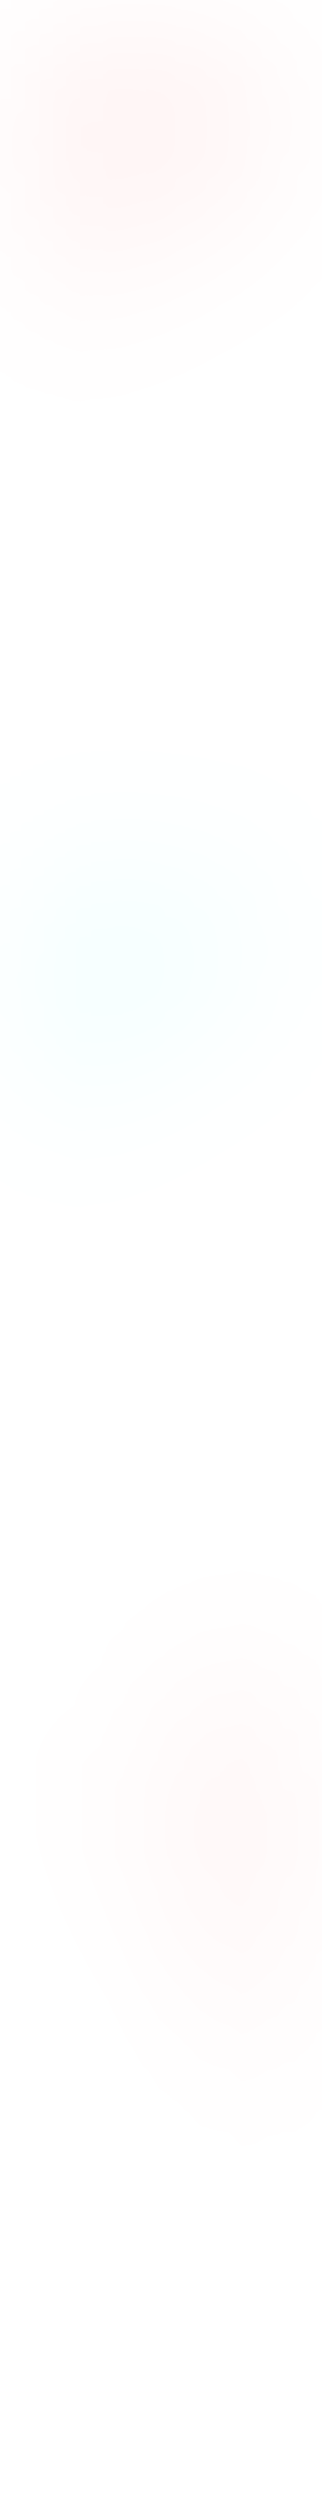
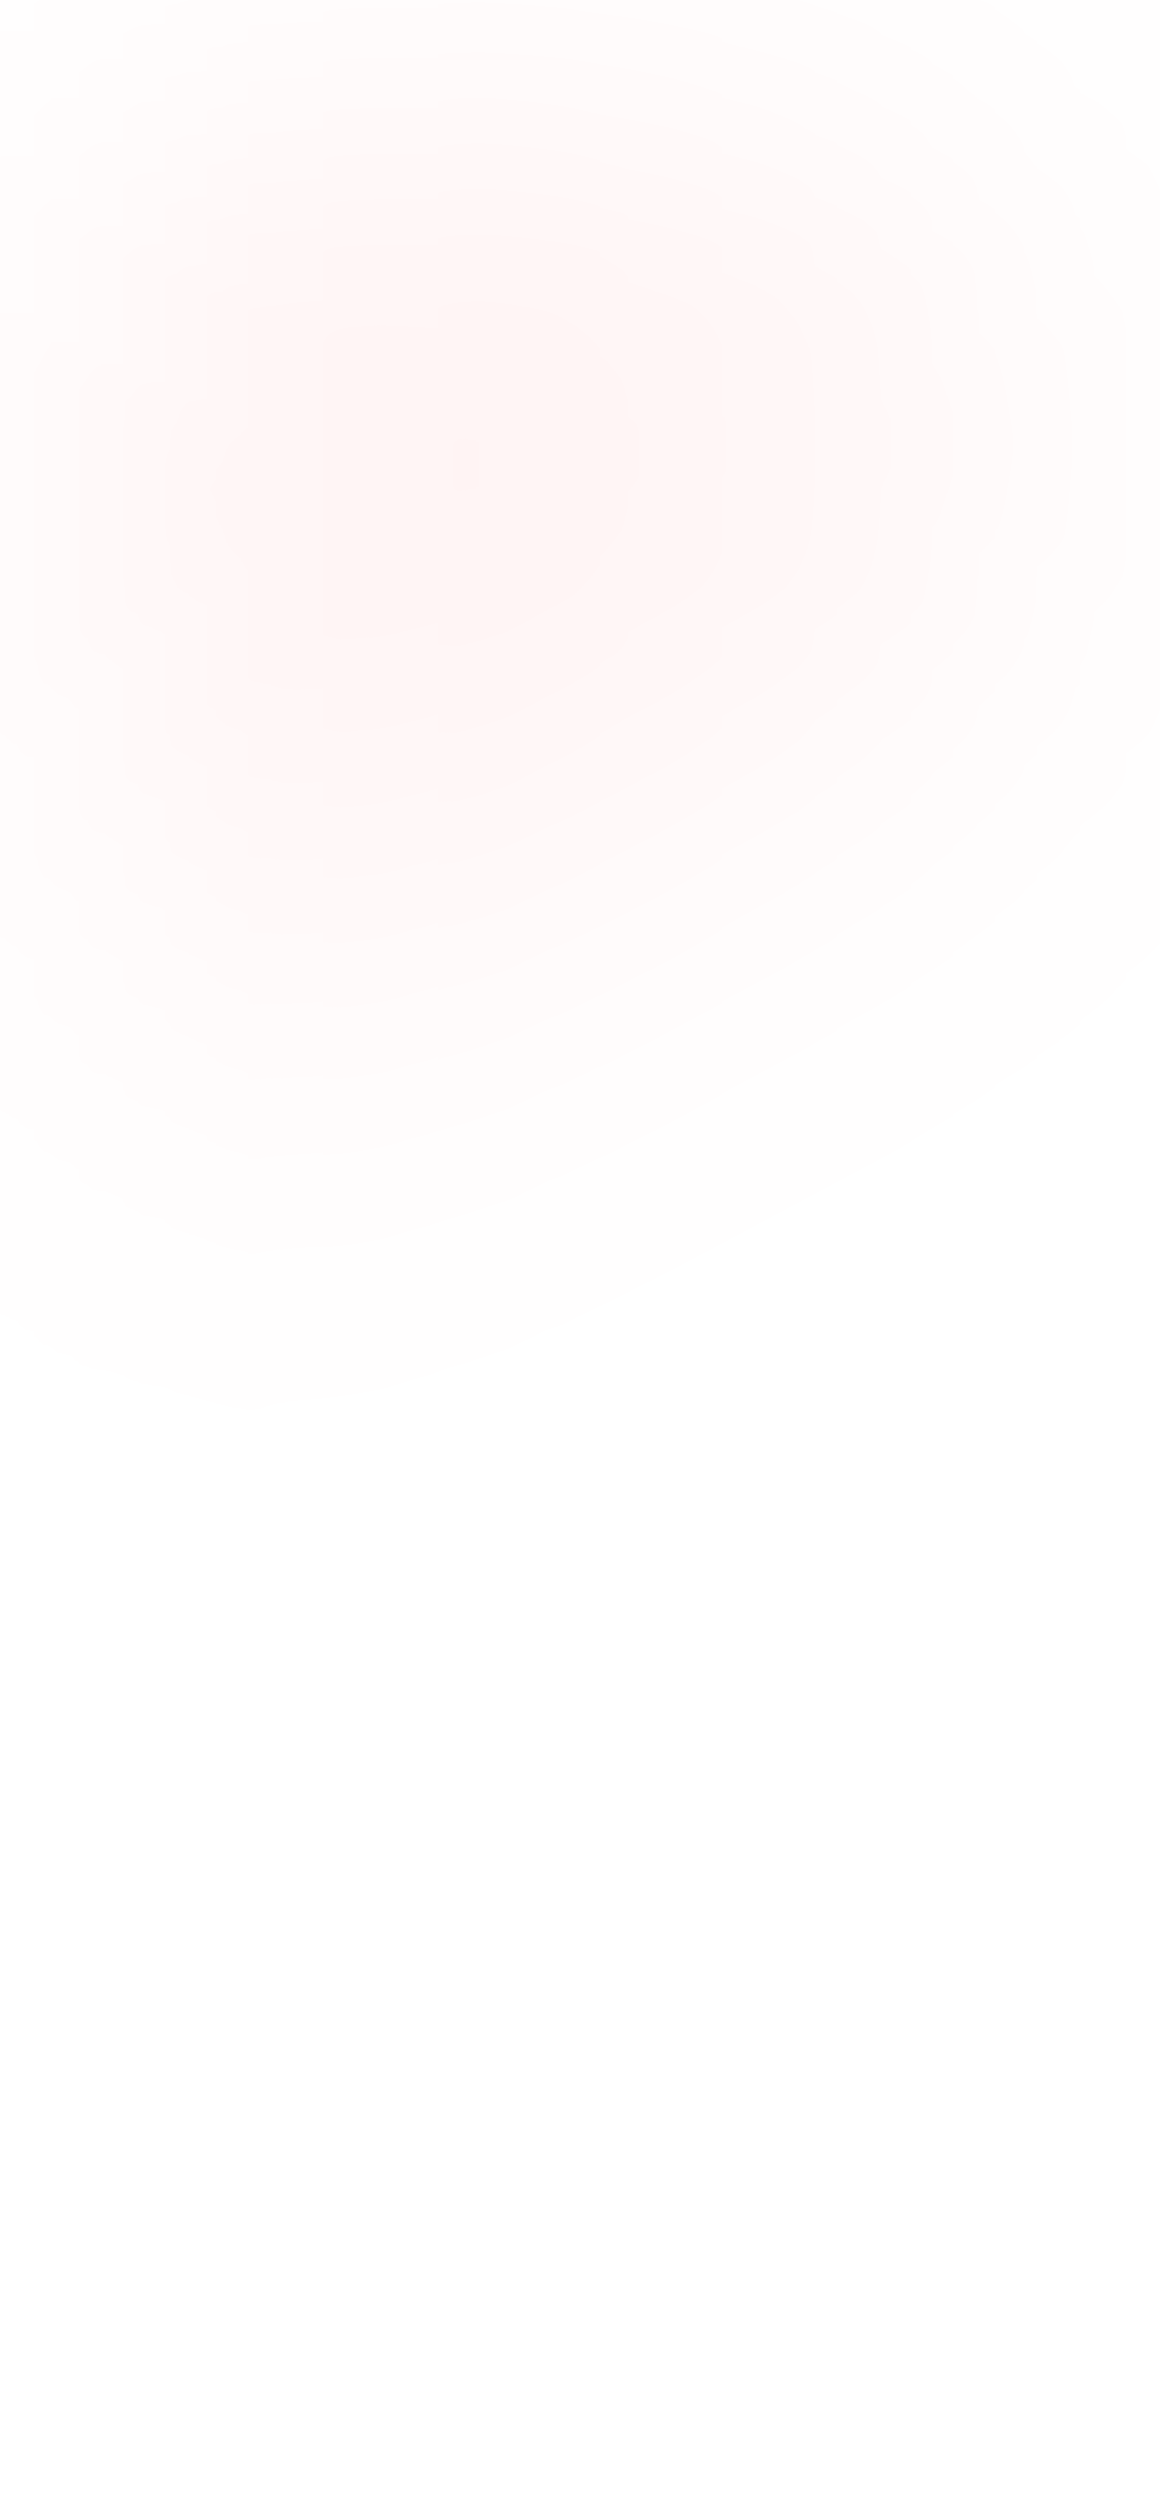
- <svg xmlns="http://www.w3.org/2000/svg" width="320" height="2490" viewBox="0 0 320 2490" fill="none">
-   <path d="M499 1623.35V2320s-486.78-511-279.707-625.8C415.216 1585.6 499 1623.35 499 1623.35z" fill="#FF1212" fill-opacity=".05" filter="url(#a)" />
-   <path d="M336.422 140.027l-711.453 379.614S89.835 228.642 6.909-165.242l329.513 305.269z" fill="#FF1212" fill-opacity=".05" filter="url(#b)" />
-   <path d="M334.401 911.978l-613.402 381.802s377.775-270.79 71.448-443.689l541.954 61.887z" fill="#0FF" fill-opacity=".06" filter="url(#c)" />
+ <svg xmlns="http://www.w3.org/2000/svg" width="320" height="690" viewBox="0 0 320 690" fill="none">
+   <path d="M336.422 140.027l-711.453 379.614S89.835 228.642 6.909-165.242l329.513 305.269z" fill="#FF1212" fill-opacity=".05" filter="url(#a)" />
  <defs>
-     <filter id="a" x="-2" y="1447" width="671" height="1043" filterUnits="userSpaceOnUse" color-interpolation-filters="sRGB">
+     <filter id="a" x="-545.031" y="-335.242" width="1051.45" height="1024.88" filterUnits="userSpaceOnUse" color-interpolation-filters="sRGB">
      <feFlood flood-opacity="0" result="BackgroundImageFix" />
      <feBlend in="SourceGraphic" in2="BackgroundImageFix" result="shape" />
-       <feGaussianBlur stdDeviation="85" result="effect1_foregroundBlur_1755_32555" />
-     </filter>
-     <filter id="b" x="-545.031" y="-335.242" width="1051.45" height="1024.88" filterUnits="userSpaceOnUse" color-interpolation-filters="sRGB">
-       <feFlood flood-opacity="0" result="BackgroundImageFix" />
-       <feBlend in="SourceGraphic" in2="BackgroundImageFix" result="shape" />
-       <feGaussianBlur stdDeviation="85" result="effect1_foregroundBlur_1755_32555" />
-     </filter>
-     <filter id="c" x="-449" y="680.092" width="953.4" height="783.686" filterUnits="userSpaceOnUse" color-interpolation-filters="sRGB">
-       <feFlood flood-opacity="0" result="BackgroundImageFix" />
-       <feBlend in="SourceGraphic" in2="BackgroundImageFix" result="shape" />
-       <feGaussianBlur stdDeviation="85" result="effect1_foregroundBlur_1755_32555" />
+       <feGaussianBlur stdDeviation="85" result="effect1_foregroundBlur_1755_30826" />
    </filter>
  </defs>
</svg>
